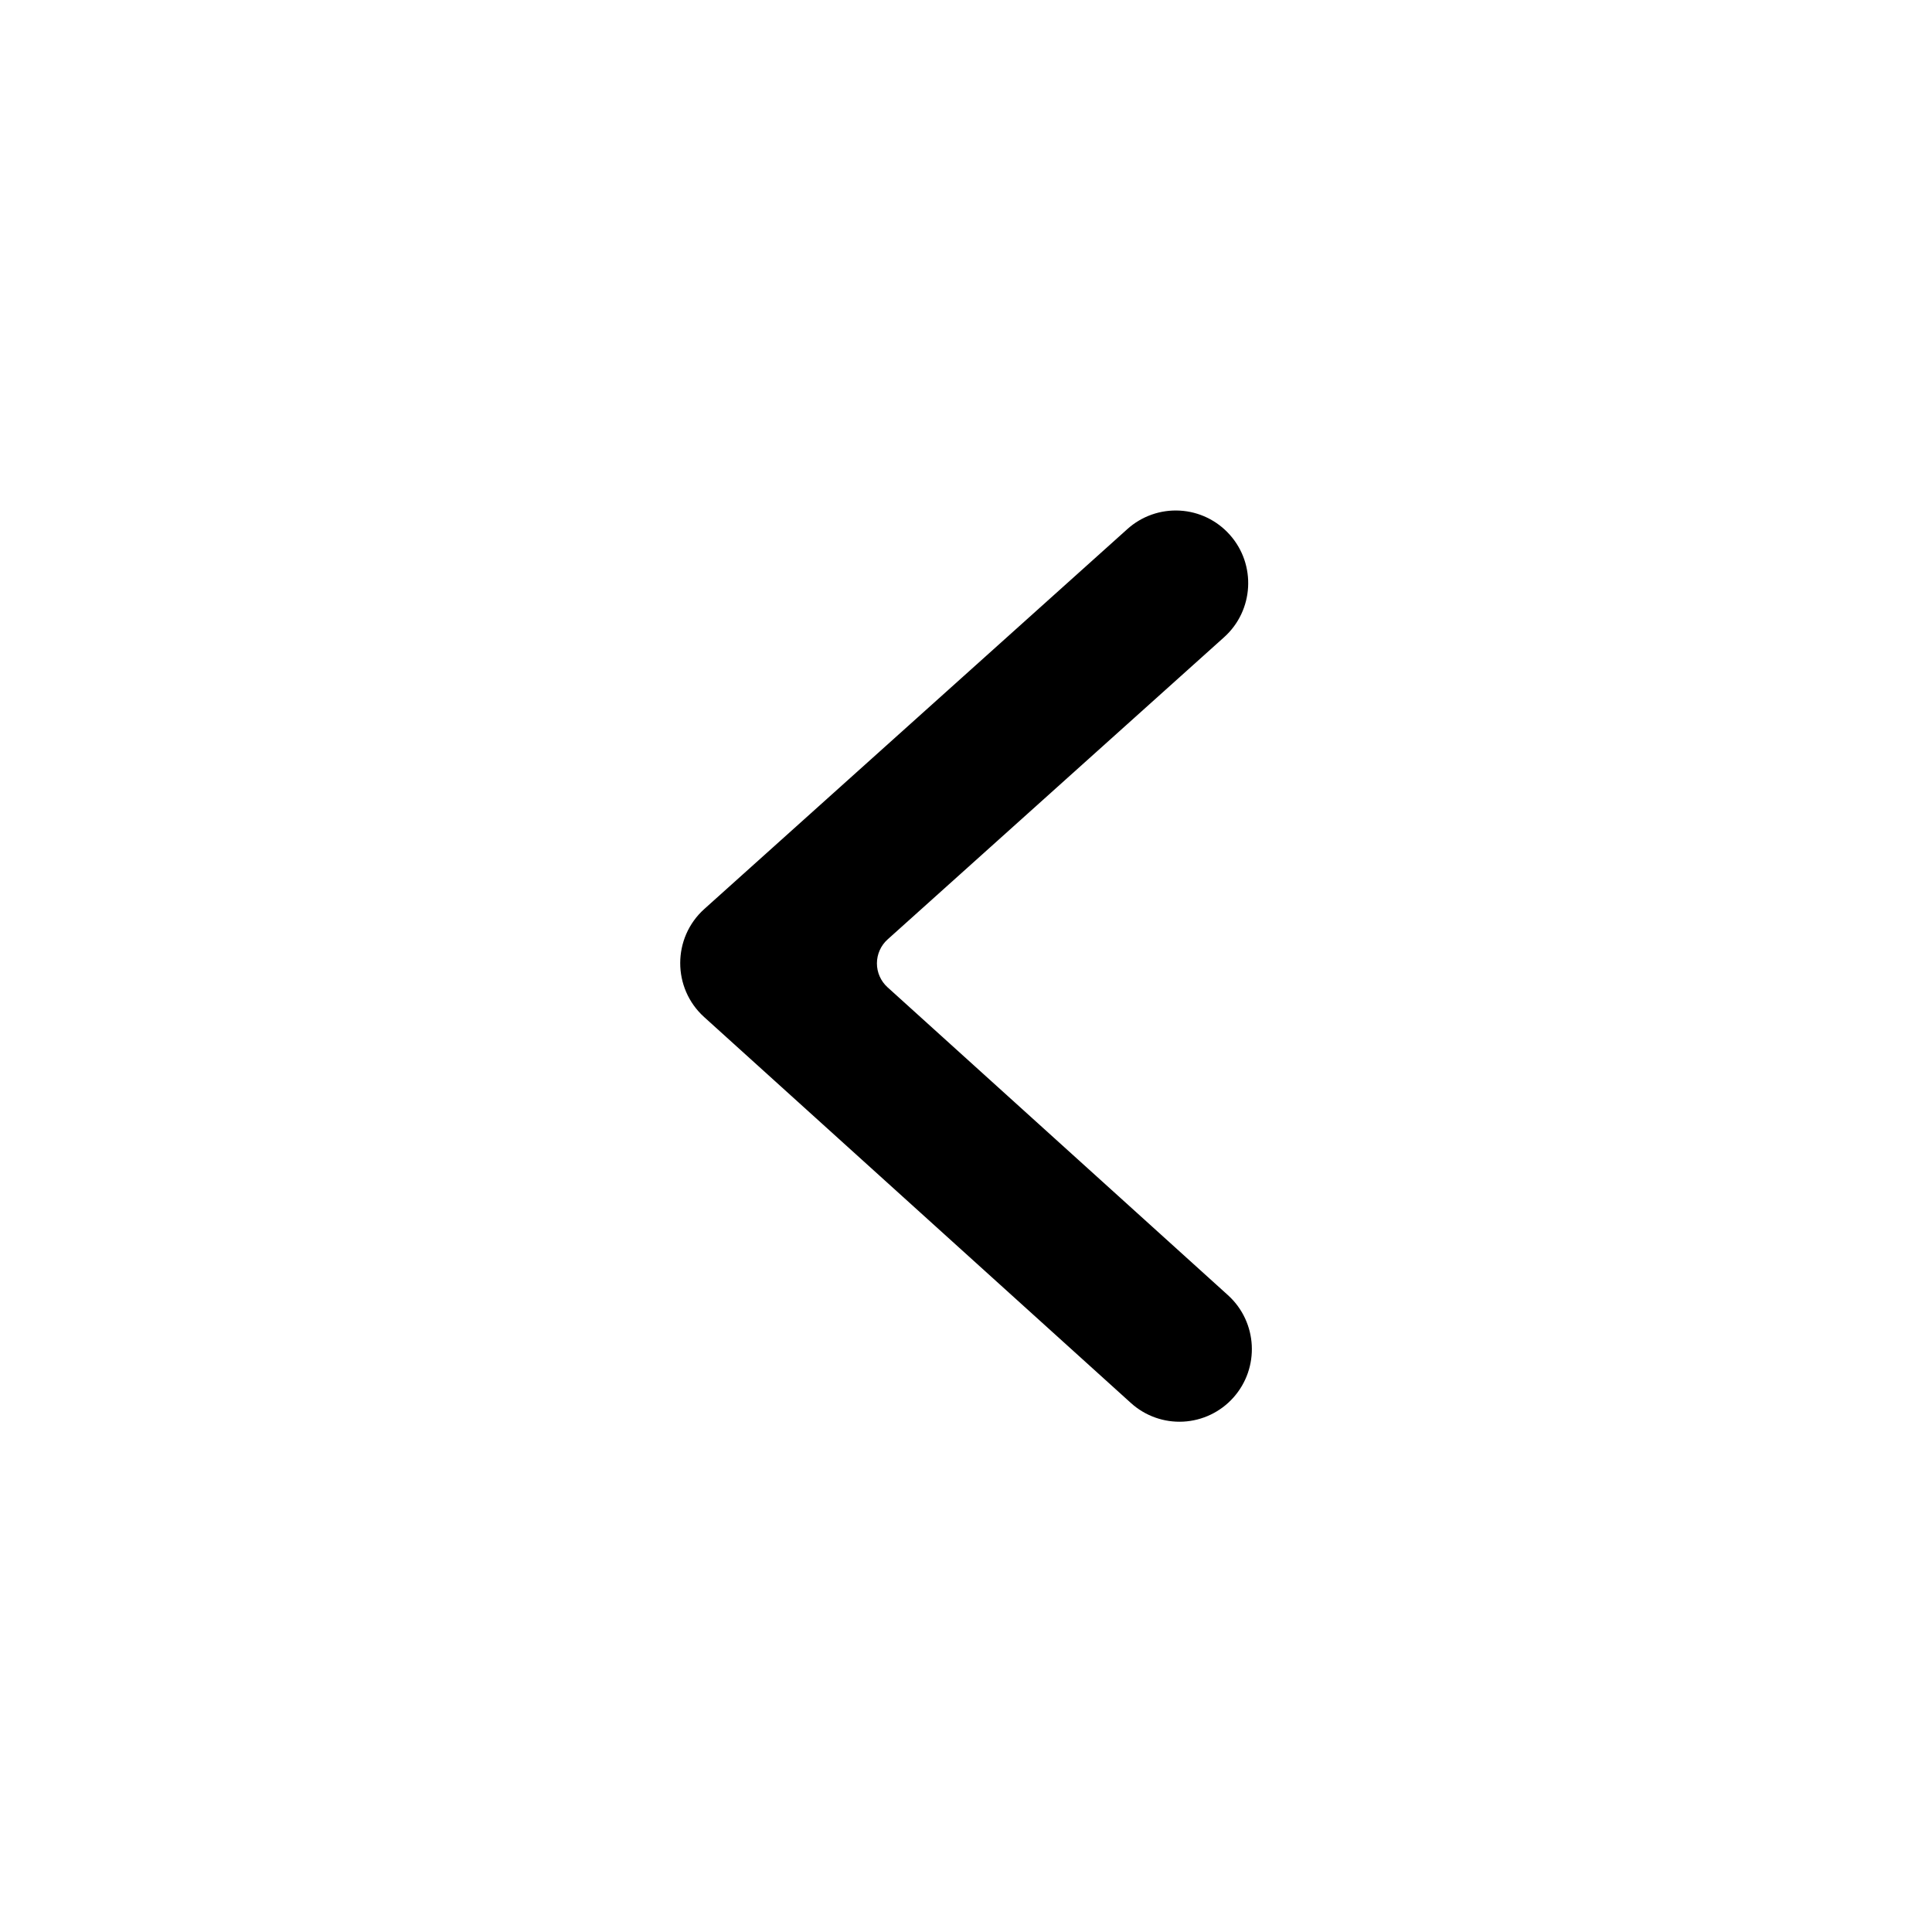
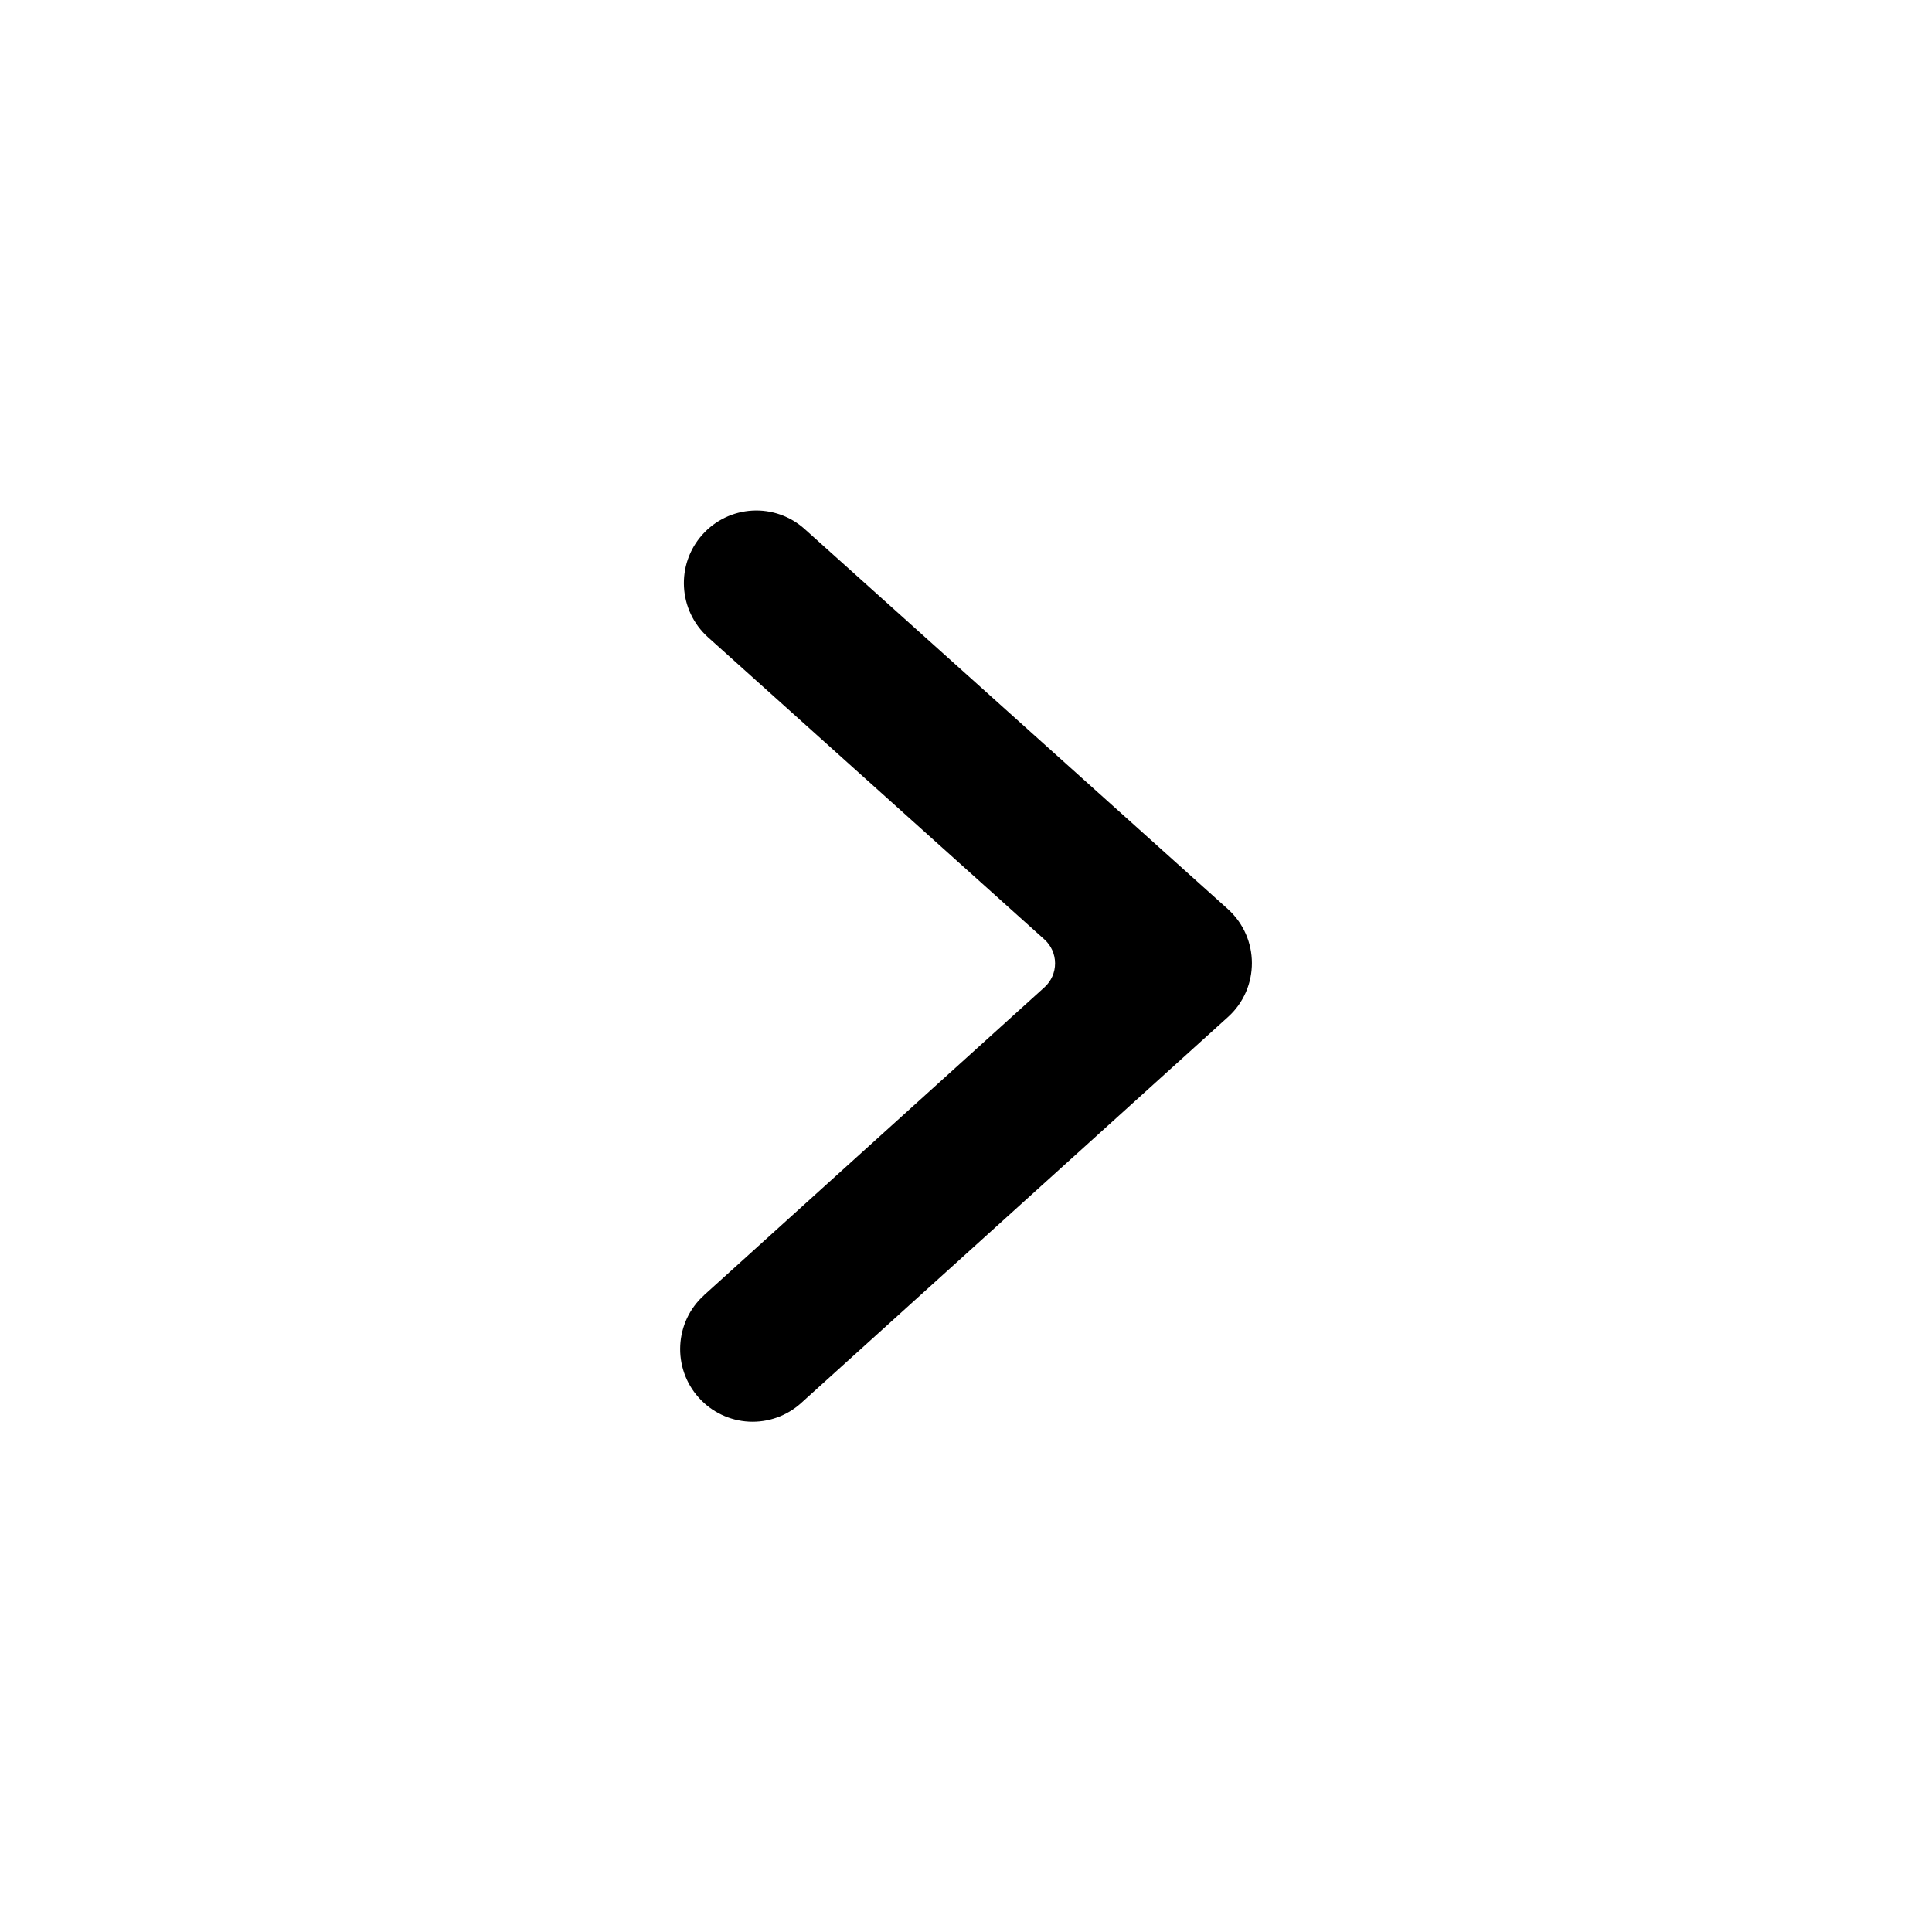
<svg xmlns="http://www.w3.org/2000/svg" width="24" height="24" viewBox="0 0 24 24">
-   <path d="M15.254 16.089c.369.334.398.904.066 1.274a.898.898 0 0 1-1.271.066l-5.302-4.795c-.397-.359-.396-.984.002-1.342l5.256-4.72a.898.898 0 0 1 1.271.07c.332.371.3.942-.07 1.274l-4.18 3.754a.4.4 0 0 0-.001.594l4.229 3.825z" />
+   <path d="M8.746 16.089l4.229-3.825a.4.4 0 0 0-.001-.594L8.795 7.916c-.37-.333-.402-.903-.07-1.274a.898.898 0 0 1 1.271-.07l5.256 4.72c.398.358.4.983.002 1.342l-5.302 4.795a.898.898 0 0 1-1.271-.066c-.333-.37-.304-.941.066-1.274z" />
</svg>
